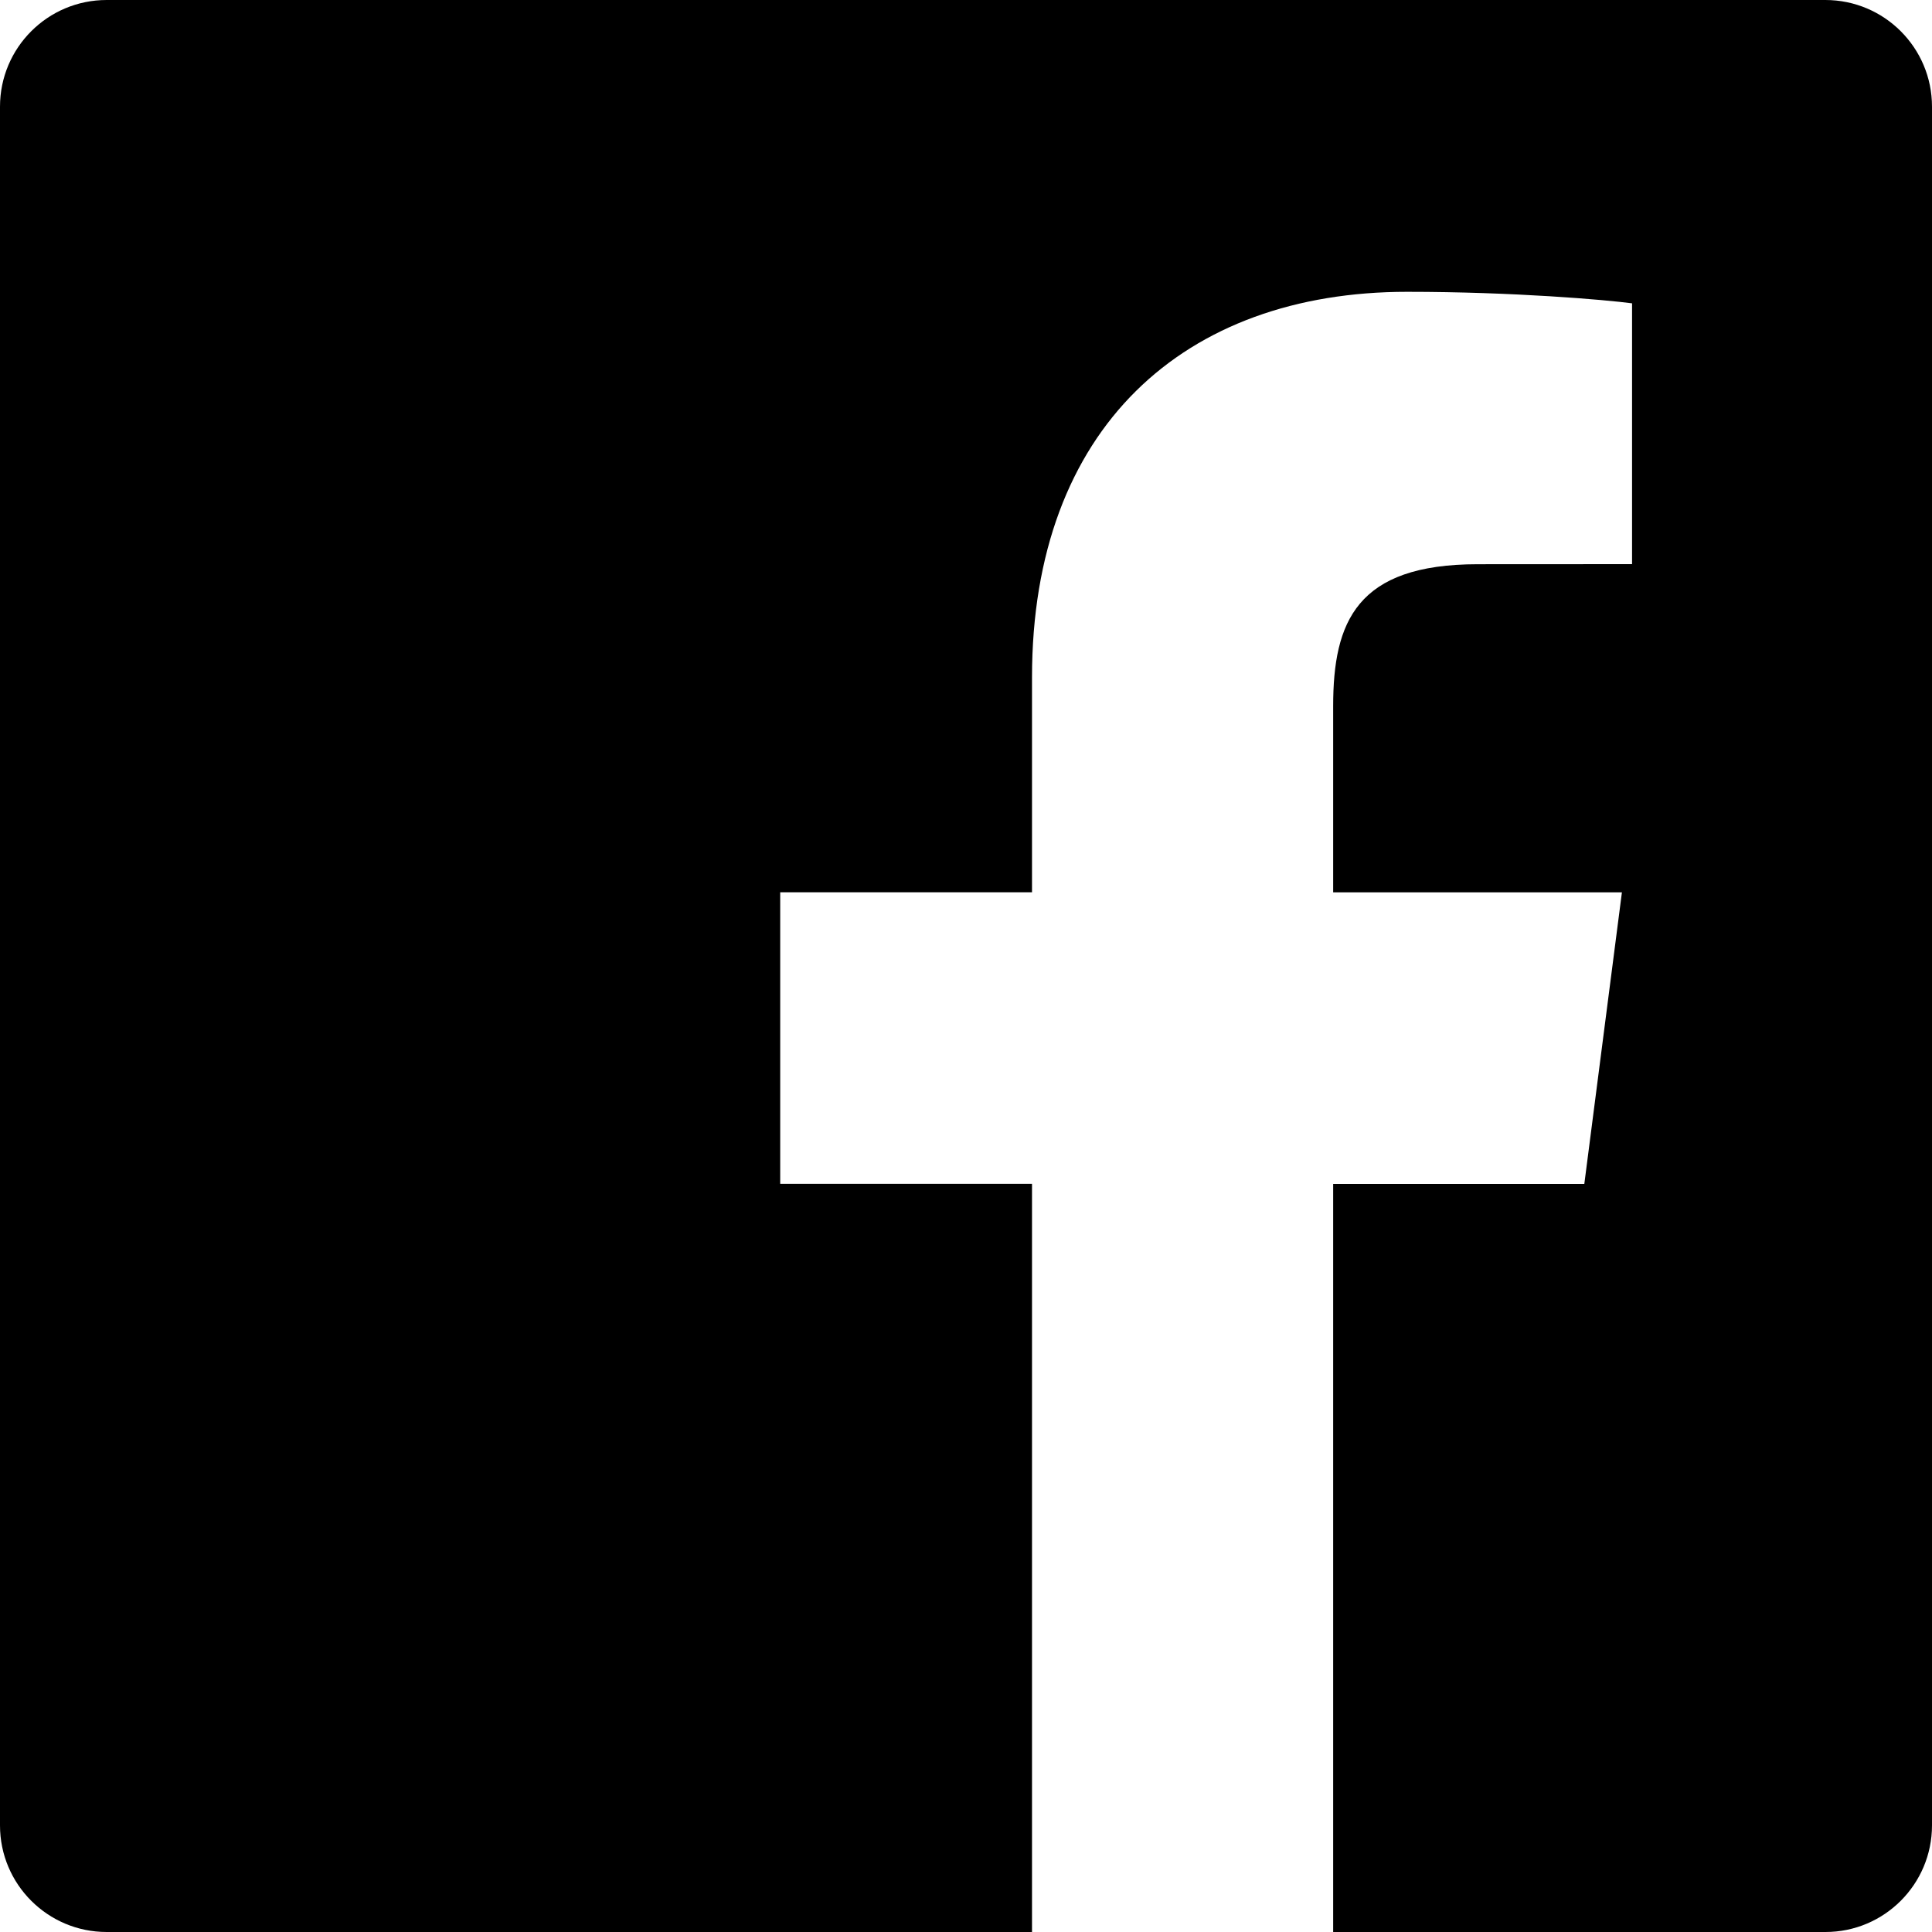
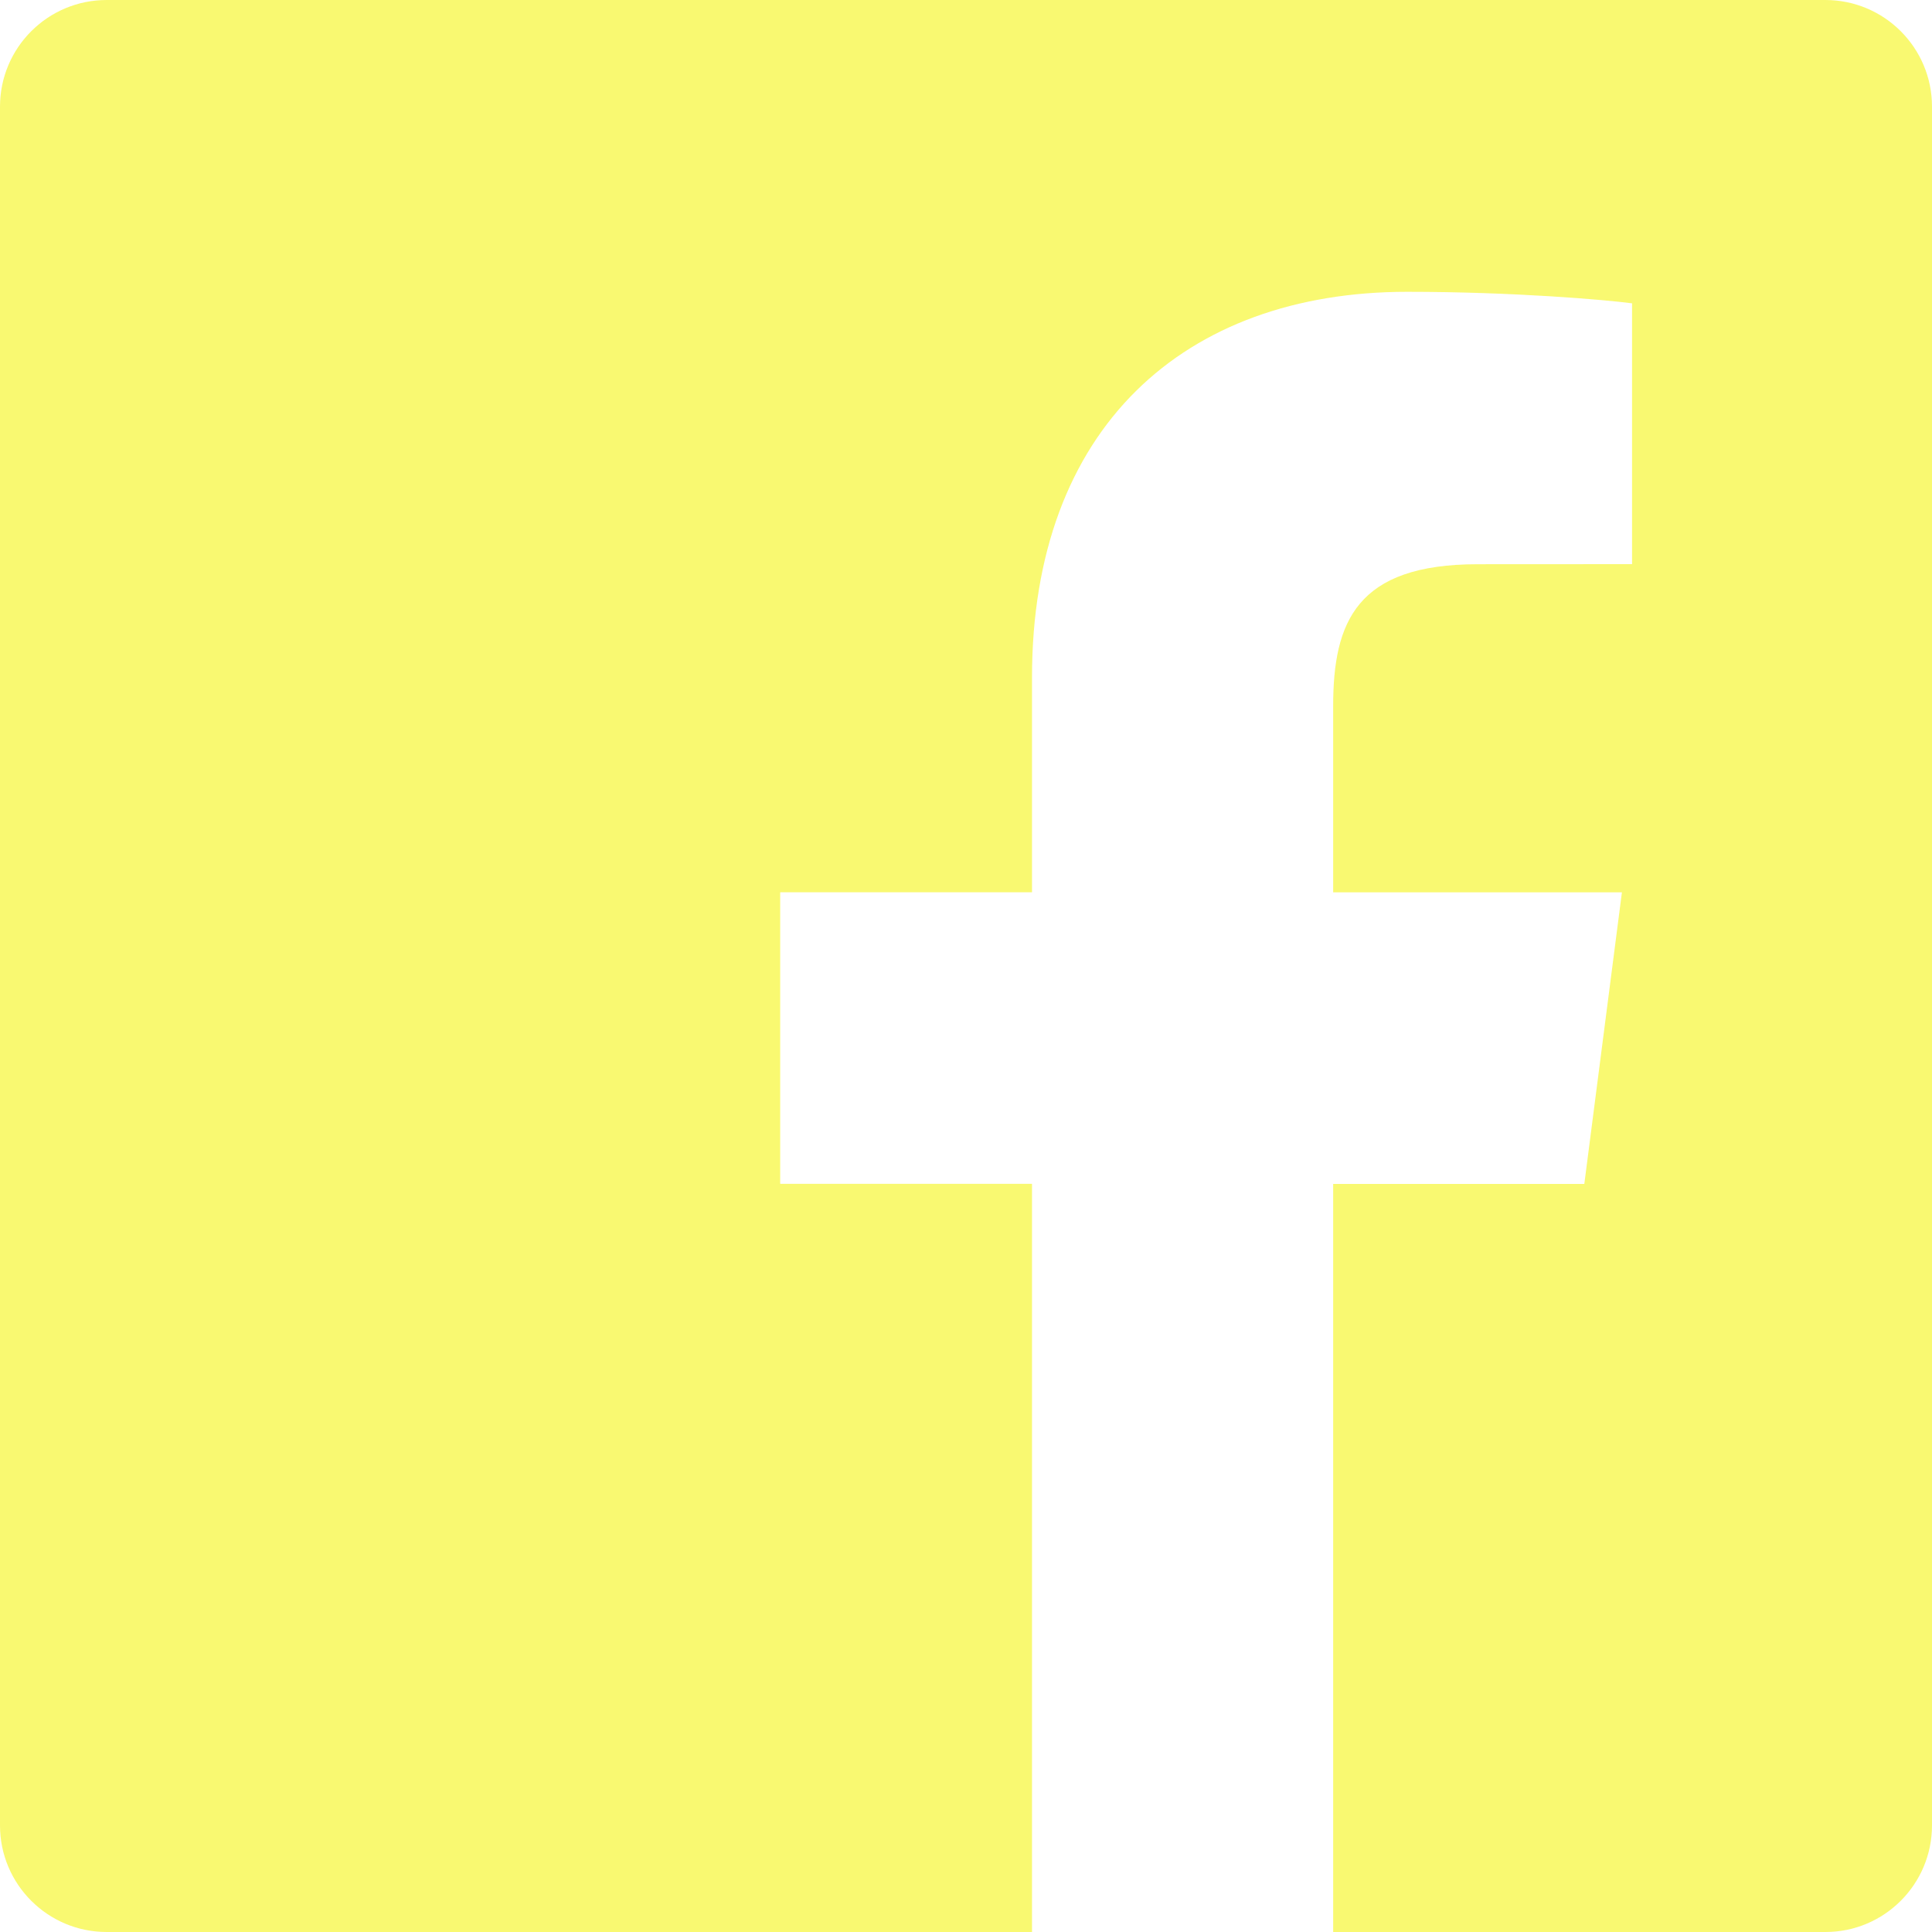
- <svg xmlns="http://www.w3.org/2000/svg" width="24" height="24" viewBox="0 0 24 24">
+ <svg xmlns="http://www.w3.org/2000/svg" width="24" height="24" fill="hsl(60, 92%, 71%)" viewBox="0 0 24 24">
  <path d="M22.675 0h-21.35c-.732 0-1.325.593-1.325 1.325v21.351c0 .731.593 1.324 1.325 1.324h11.495v-9.294h-3.128v-3.622h3.128v-2.671c0-3.1 1.893-4.788 4.659-4.788 1.325 0 2.463.099 2.795.143v3.24l-1.918.001c-1.504 0-1.795.715-1.795 1.763v2.313h3.587l-.467 3.622h-3.12v9.293h6.116c.73 0 1.323-.593 1.323-1.325v-21.35c0-.732-.593-1.325-1.325-1.325z" />
</svg>
